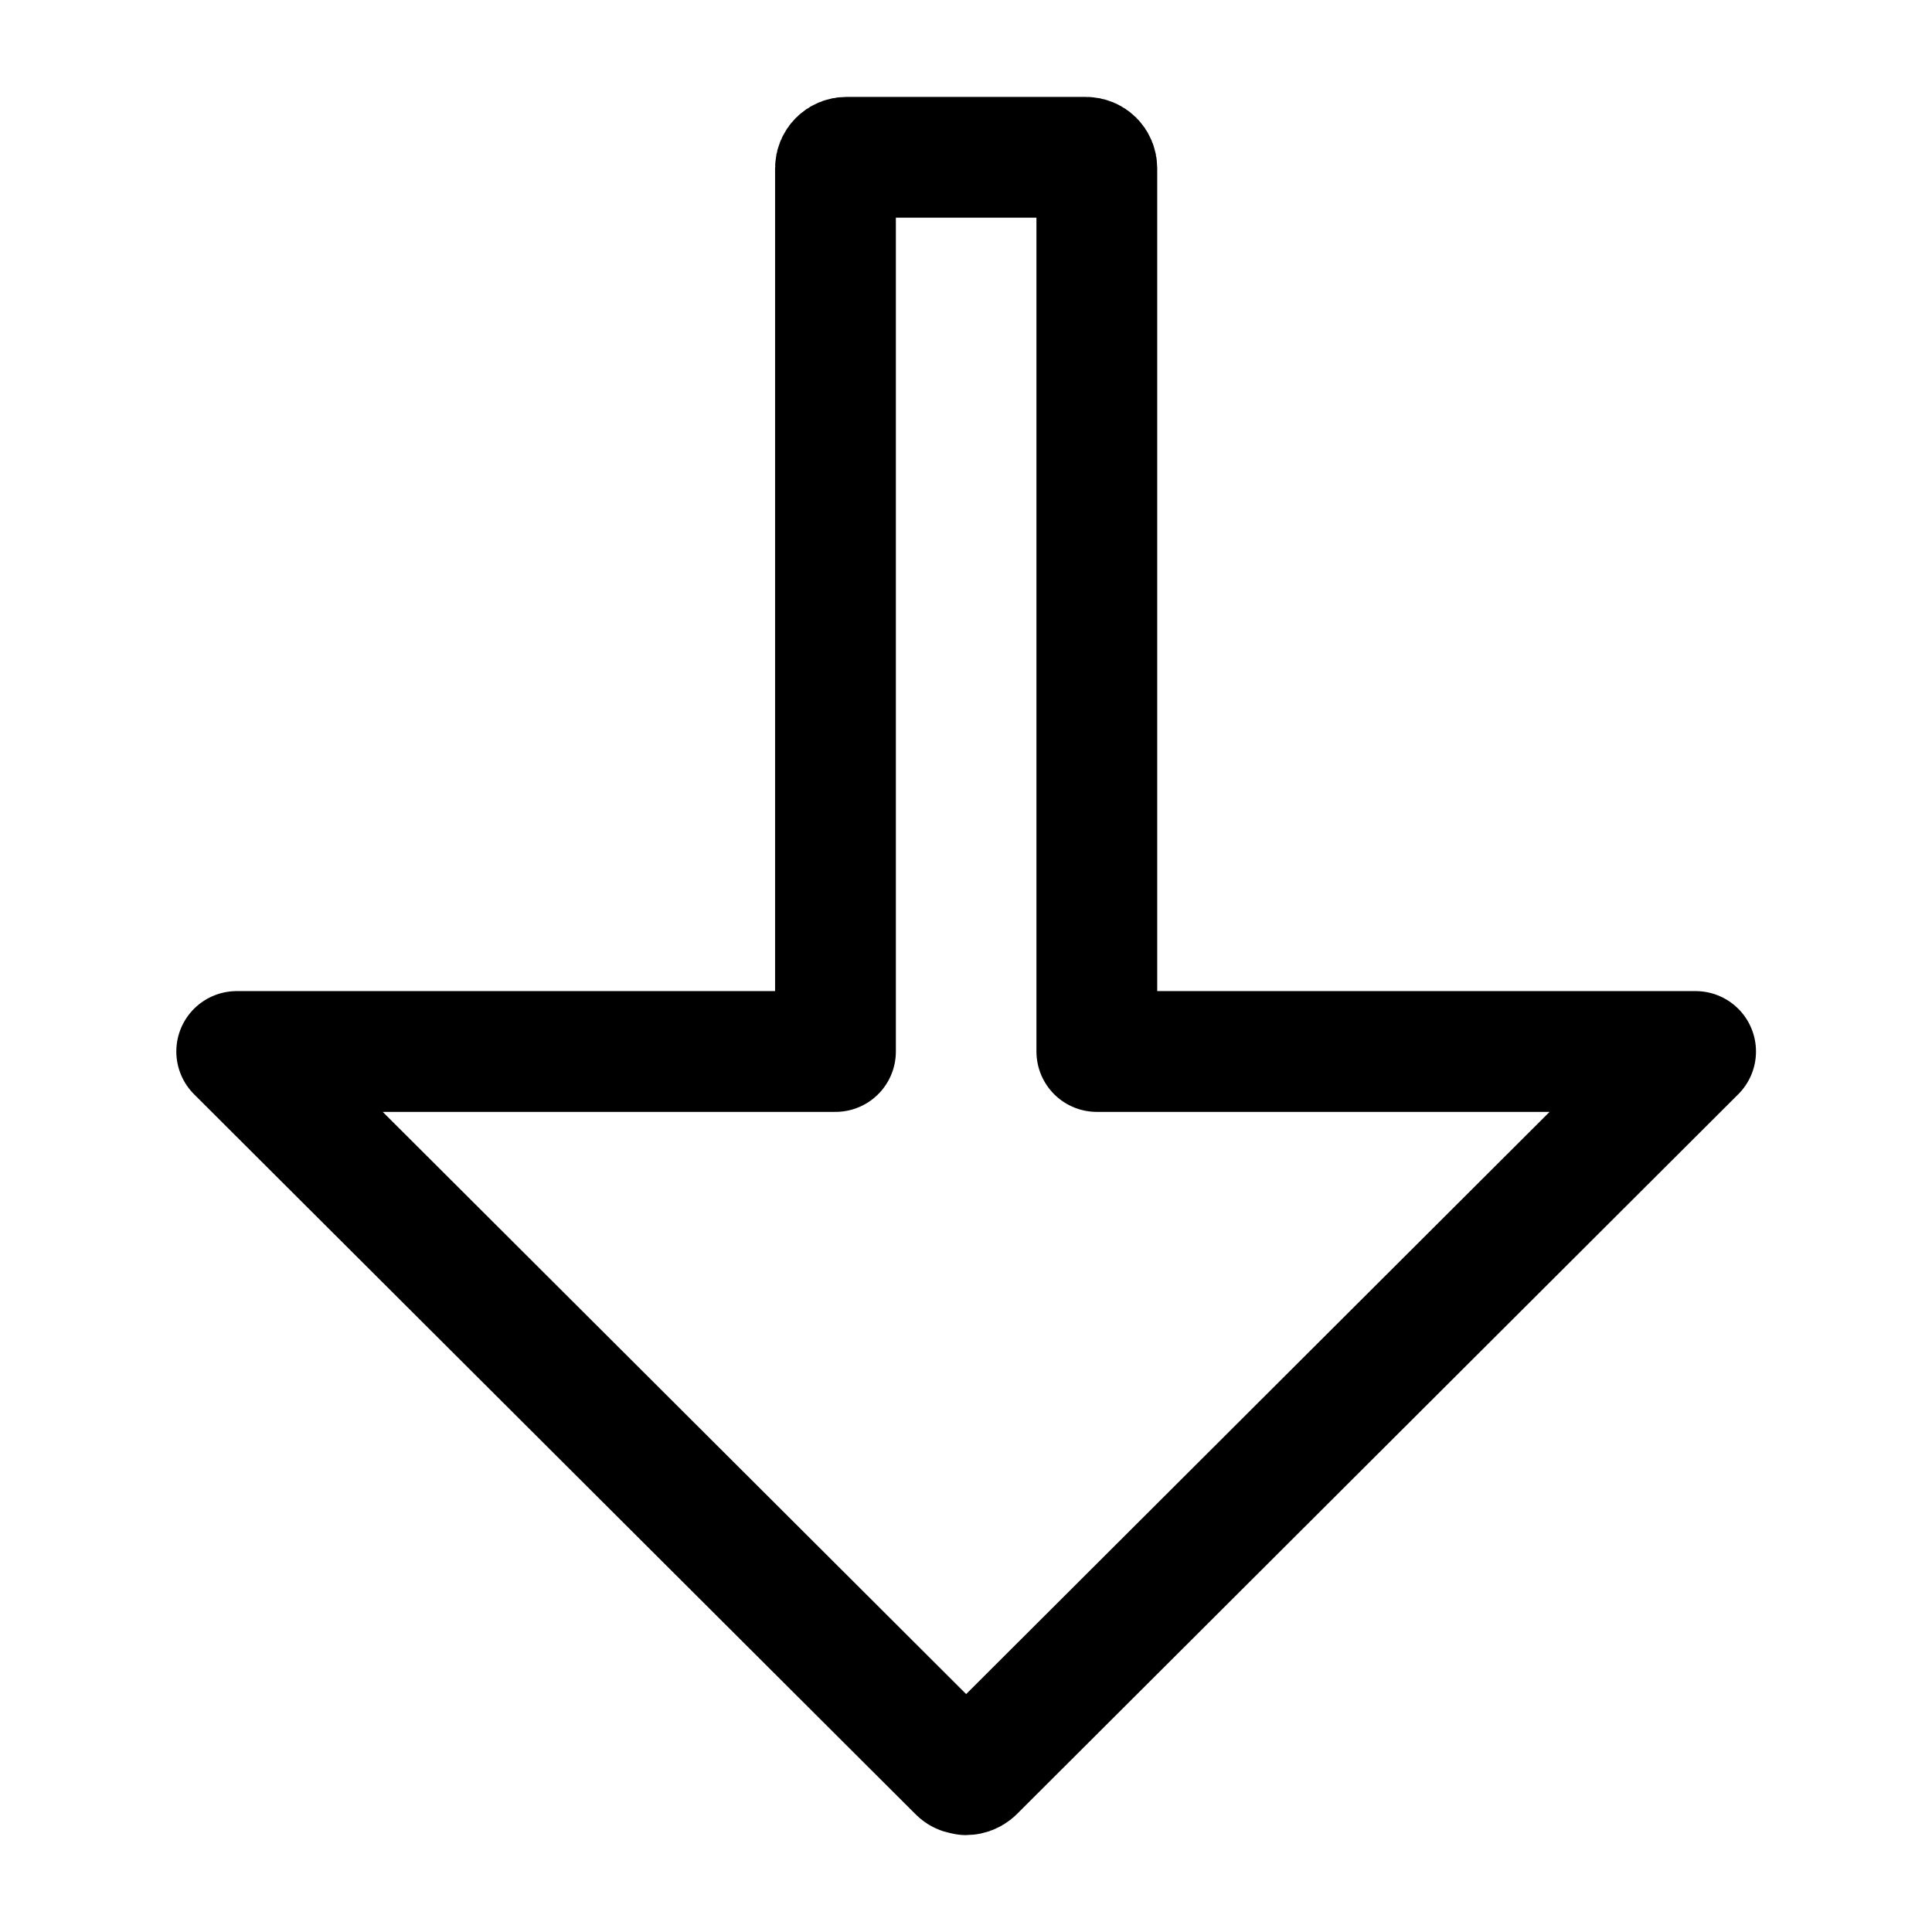
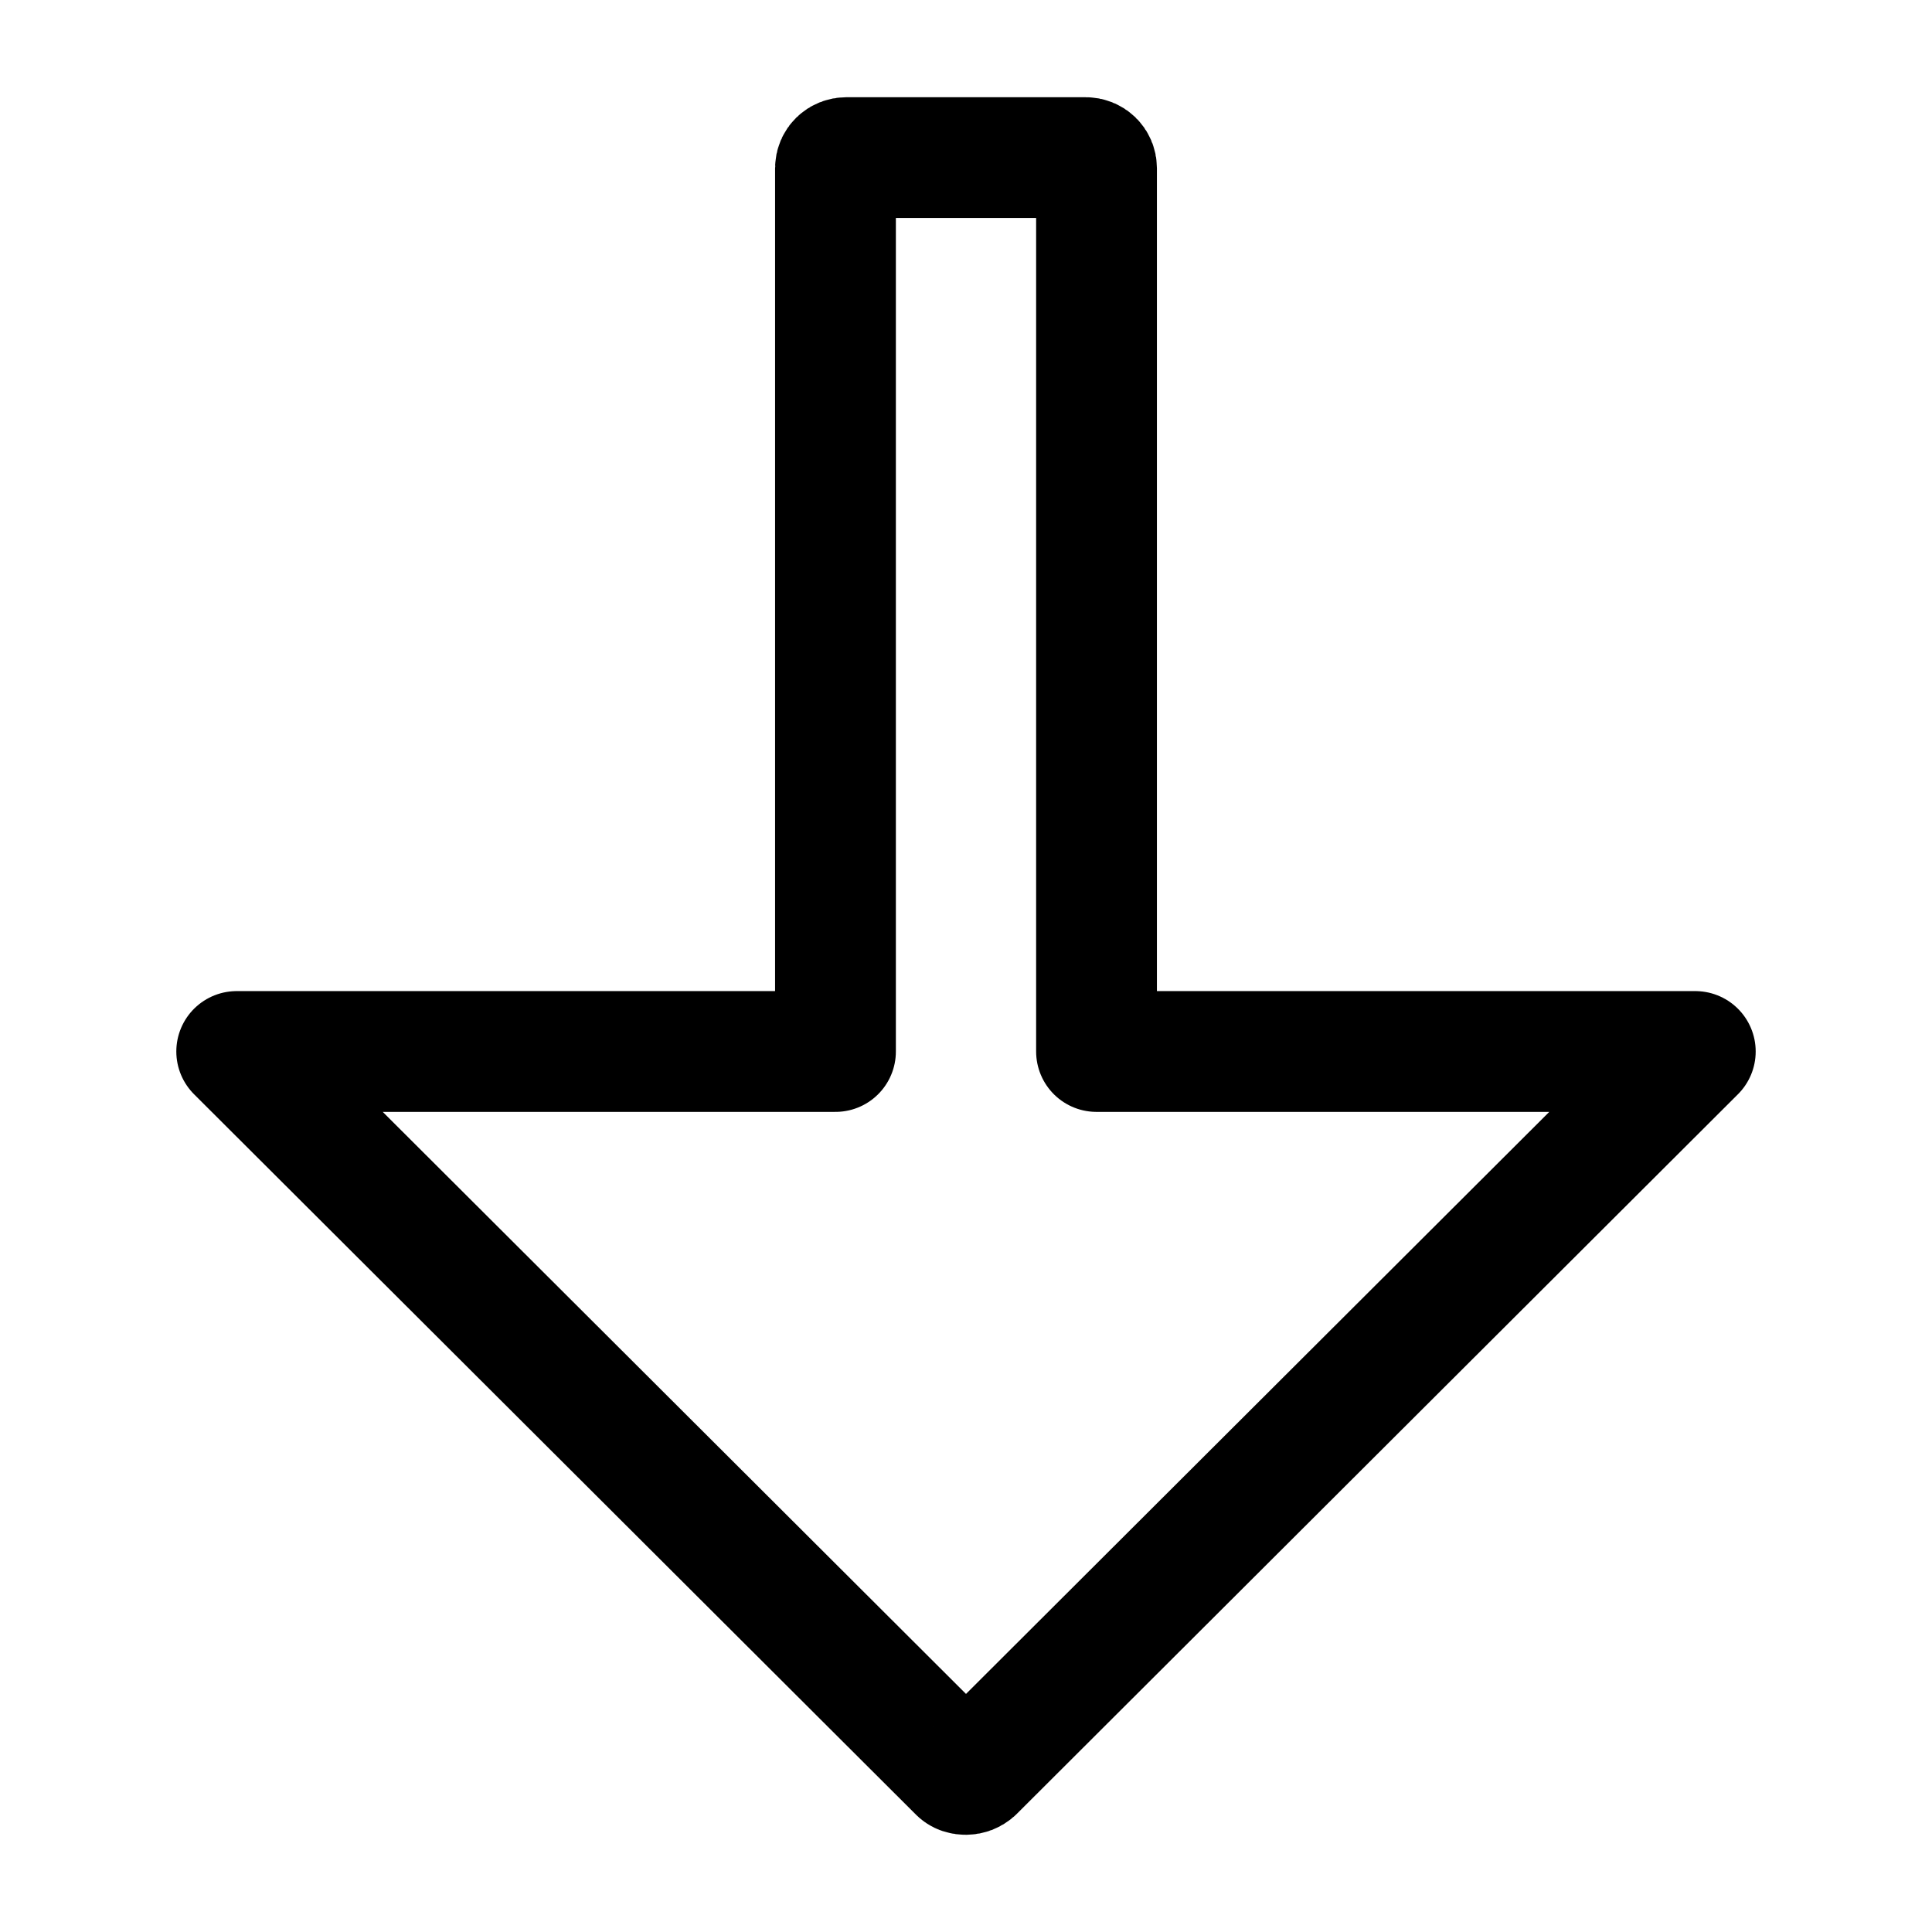
<svg xmlns="http://www.w3.org/2000/svg" width="24" height="24" viewBox="0 0 6.35 6.35">
-   <path d="M3.175 5.832c-.009 0-.019-.002-.026-.01L.778 3.456H2.746V.553c0-.02.016-.036.036-.036h.787c.02 0 .036.016.036.036v2.903h1.968l-2.372 2.367c-.007.006-.016.01-.026.01z" fill="none" stroke="#000" stroke-width=".397" stroke-linejoin="round" />
+   <path d="M3.175 5.832c-.01 0-.019-.002-.026-.01L.778 3.456h1.968V.553c0-.02.016-.035.036-.035h.786c.02 0 .036.015.036.035v2.903h1.968L3.201 5.822a.04.04 0 0 1-.026.01z" fill="none" stroke="#000" stroke-width=".397" stroke-linejoin="round" />
</svg>
